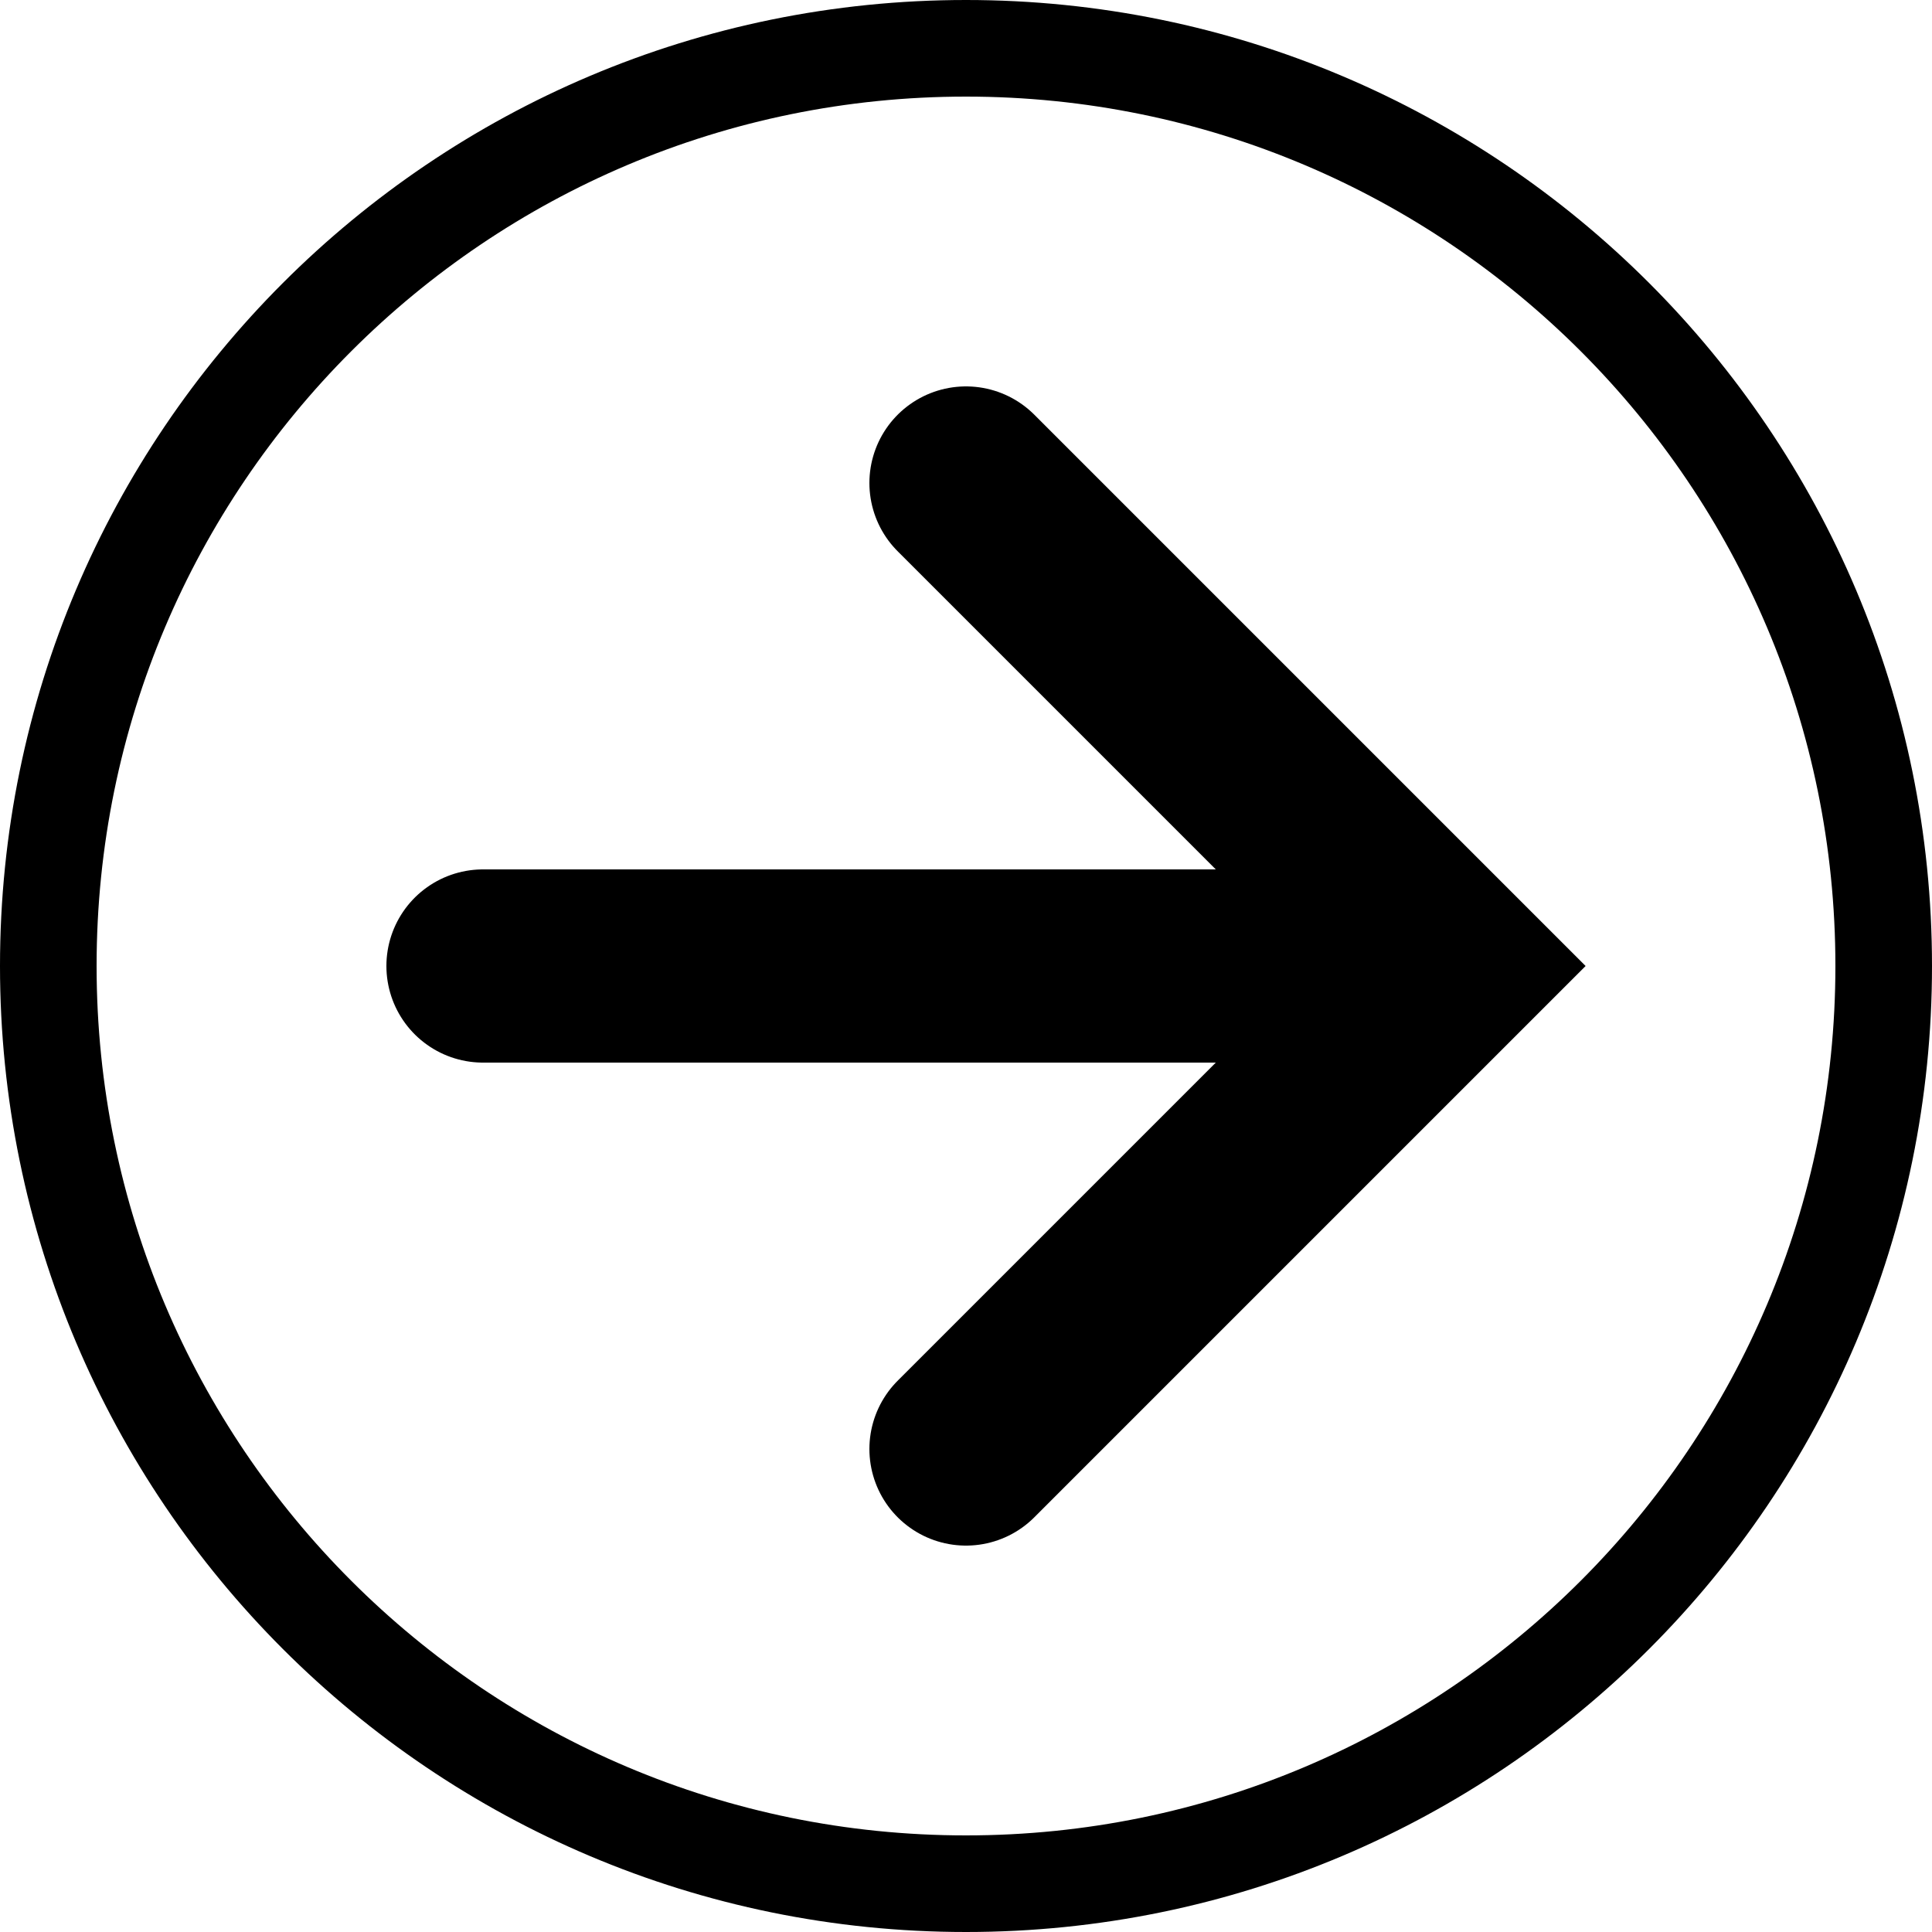
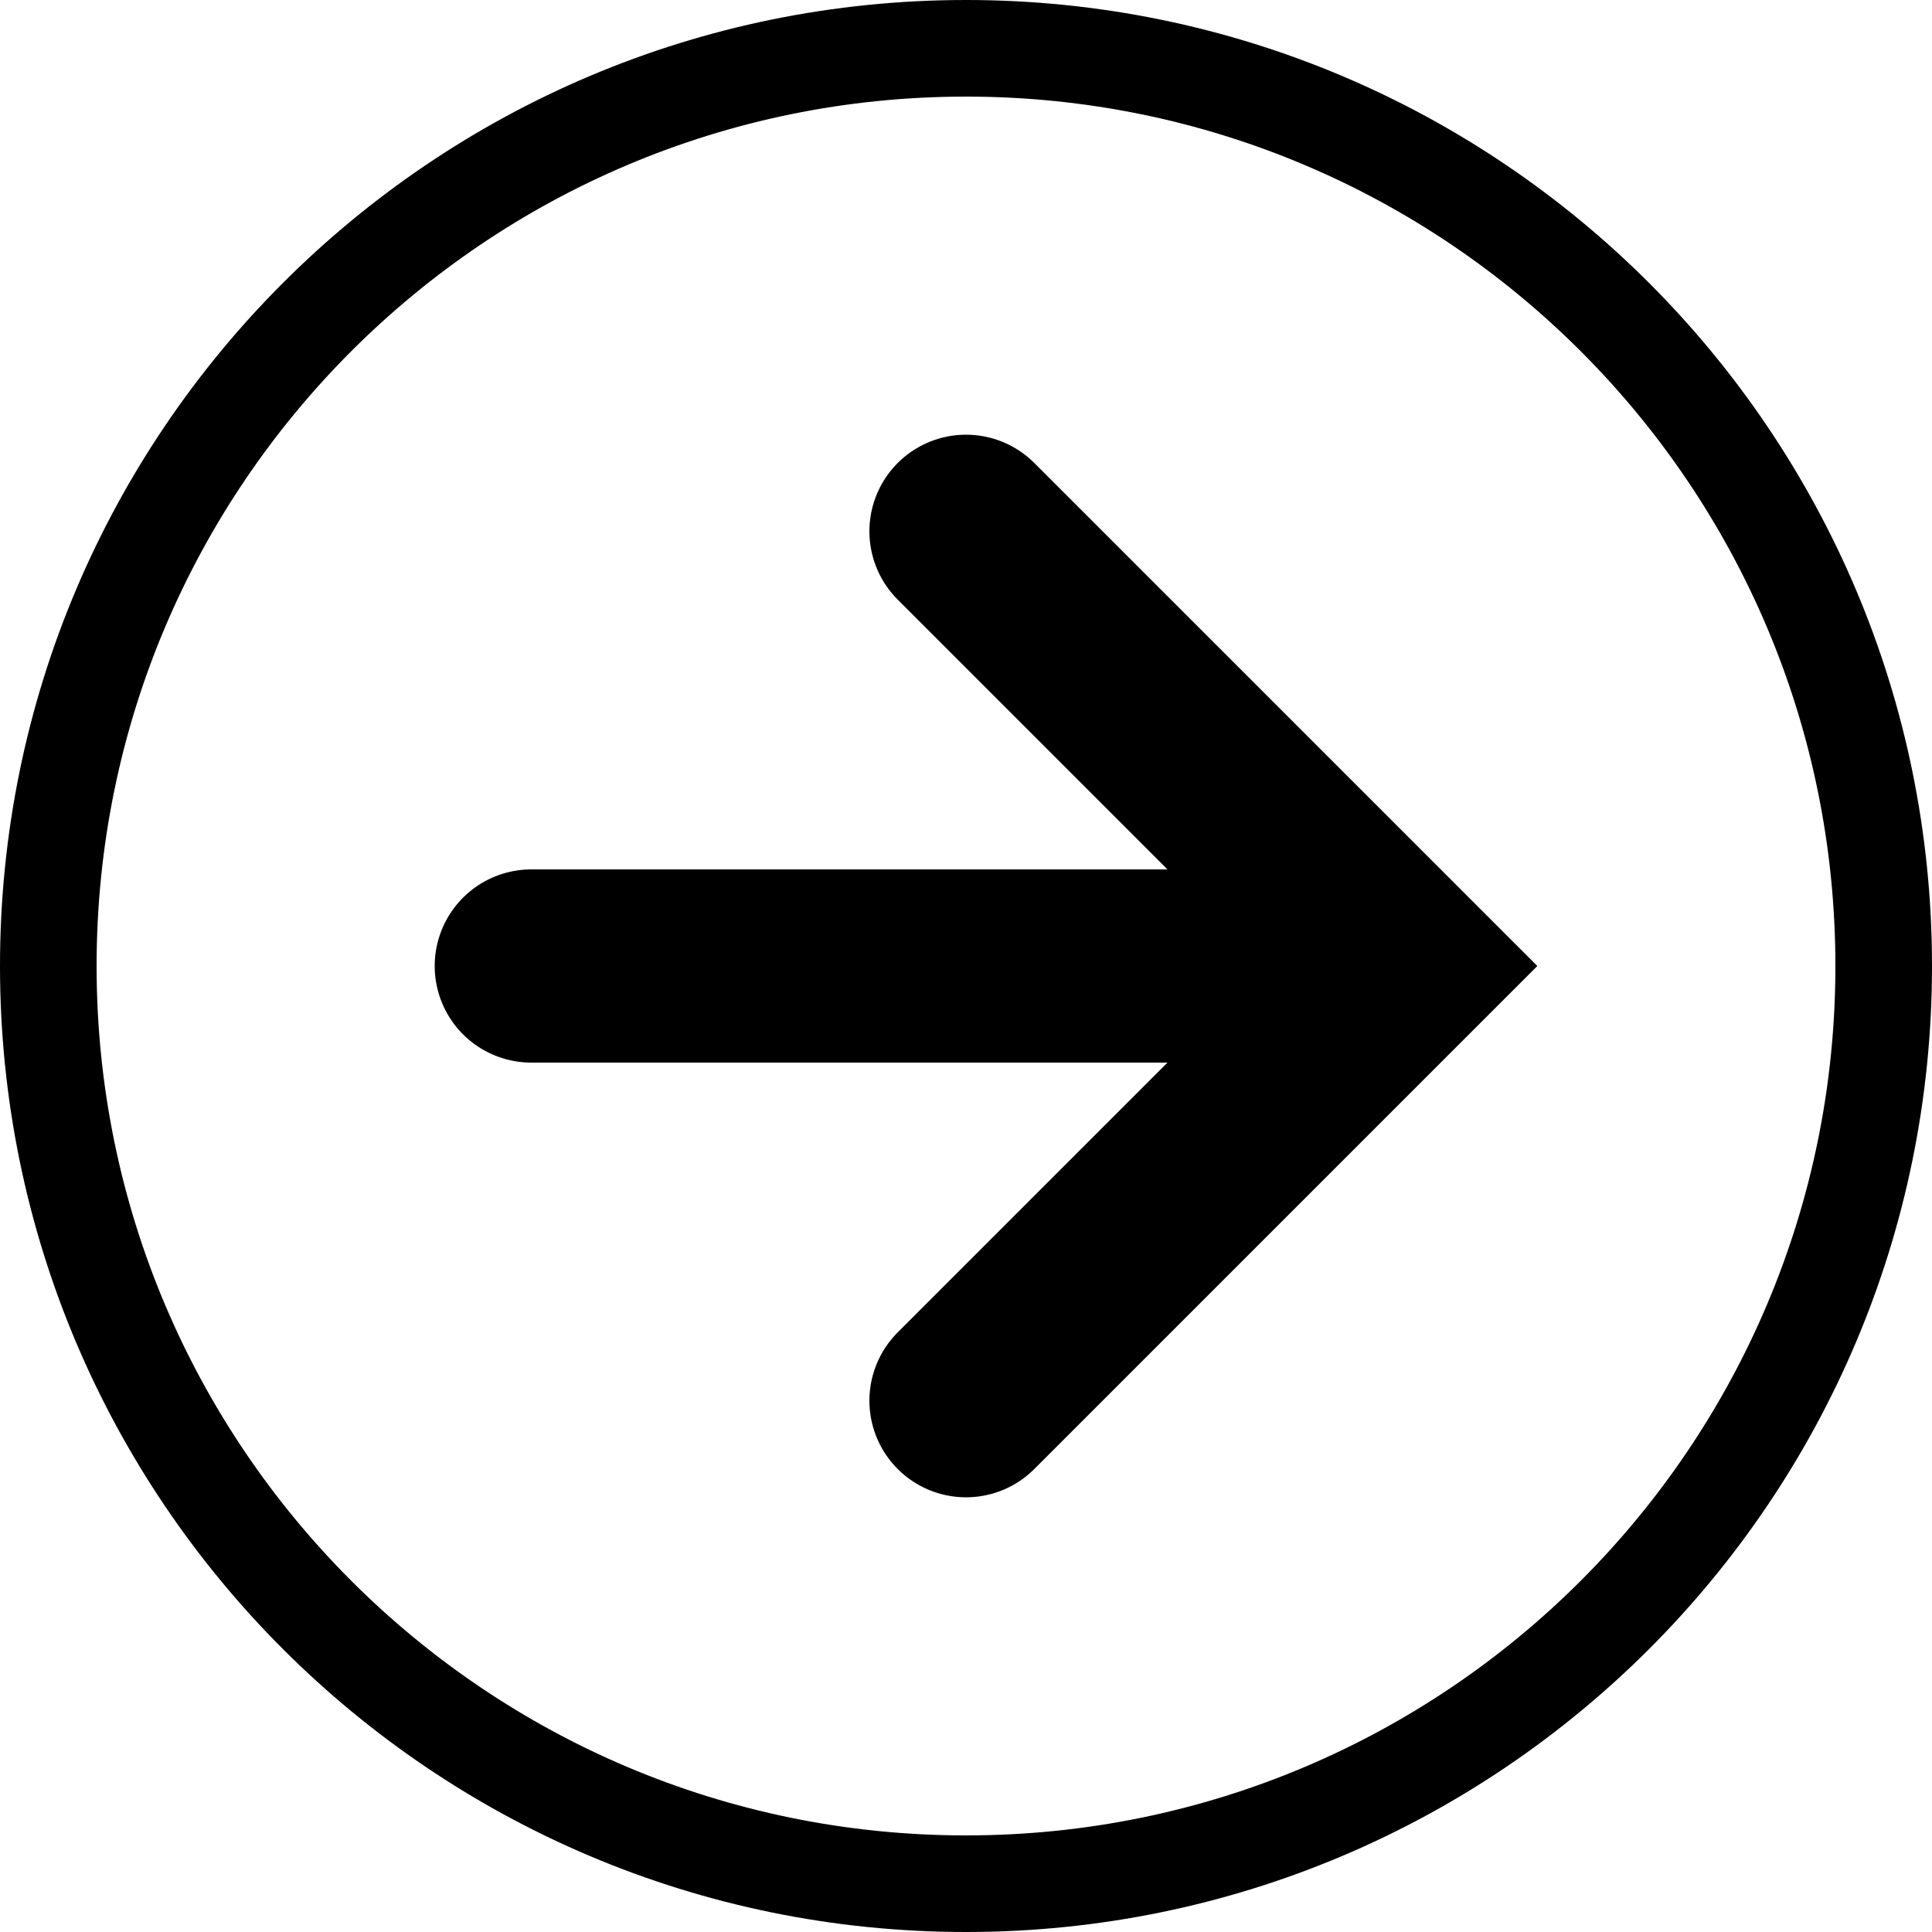
<svg xmlns="http://www.w3.org/2000/svg" viewBox="0 0 20 20">
  <g fill="none" fill-rule="evenodd" stroke="currentColor" stroke-linecap="round">
    <circle cx="10" cy="10" r="9.5" stroke-linejoin="round" />
-     <path stroke-width="2" d="m10 15 5-5-5-5m-5 5h10" />
+     <path stroke-width="2" d="m10 14.5 4.5-4.5L10 5.5M5.5 10h9" />
  </g>
</svg>
